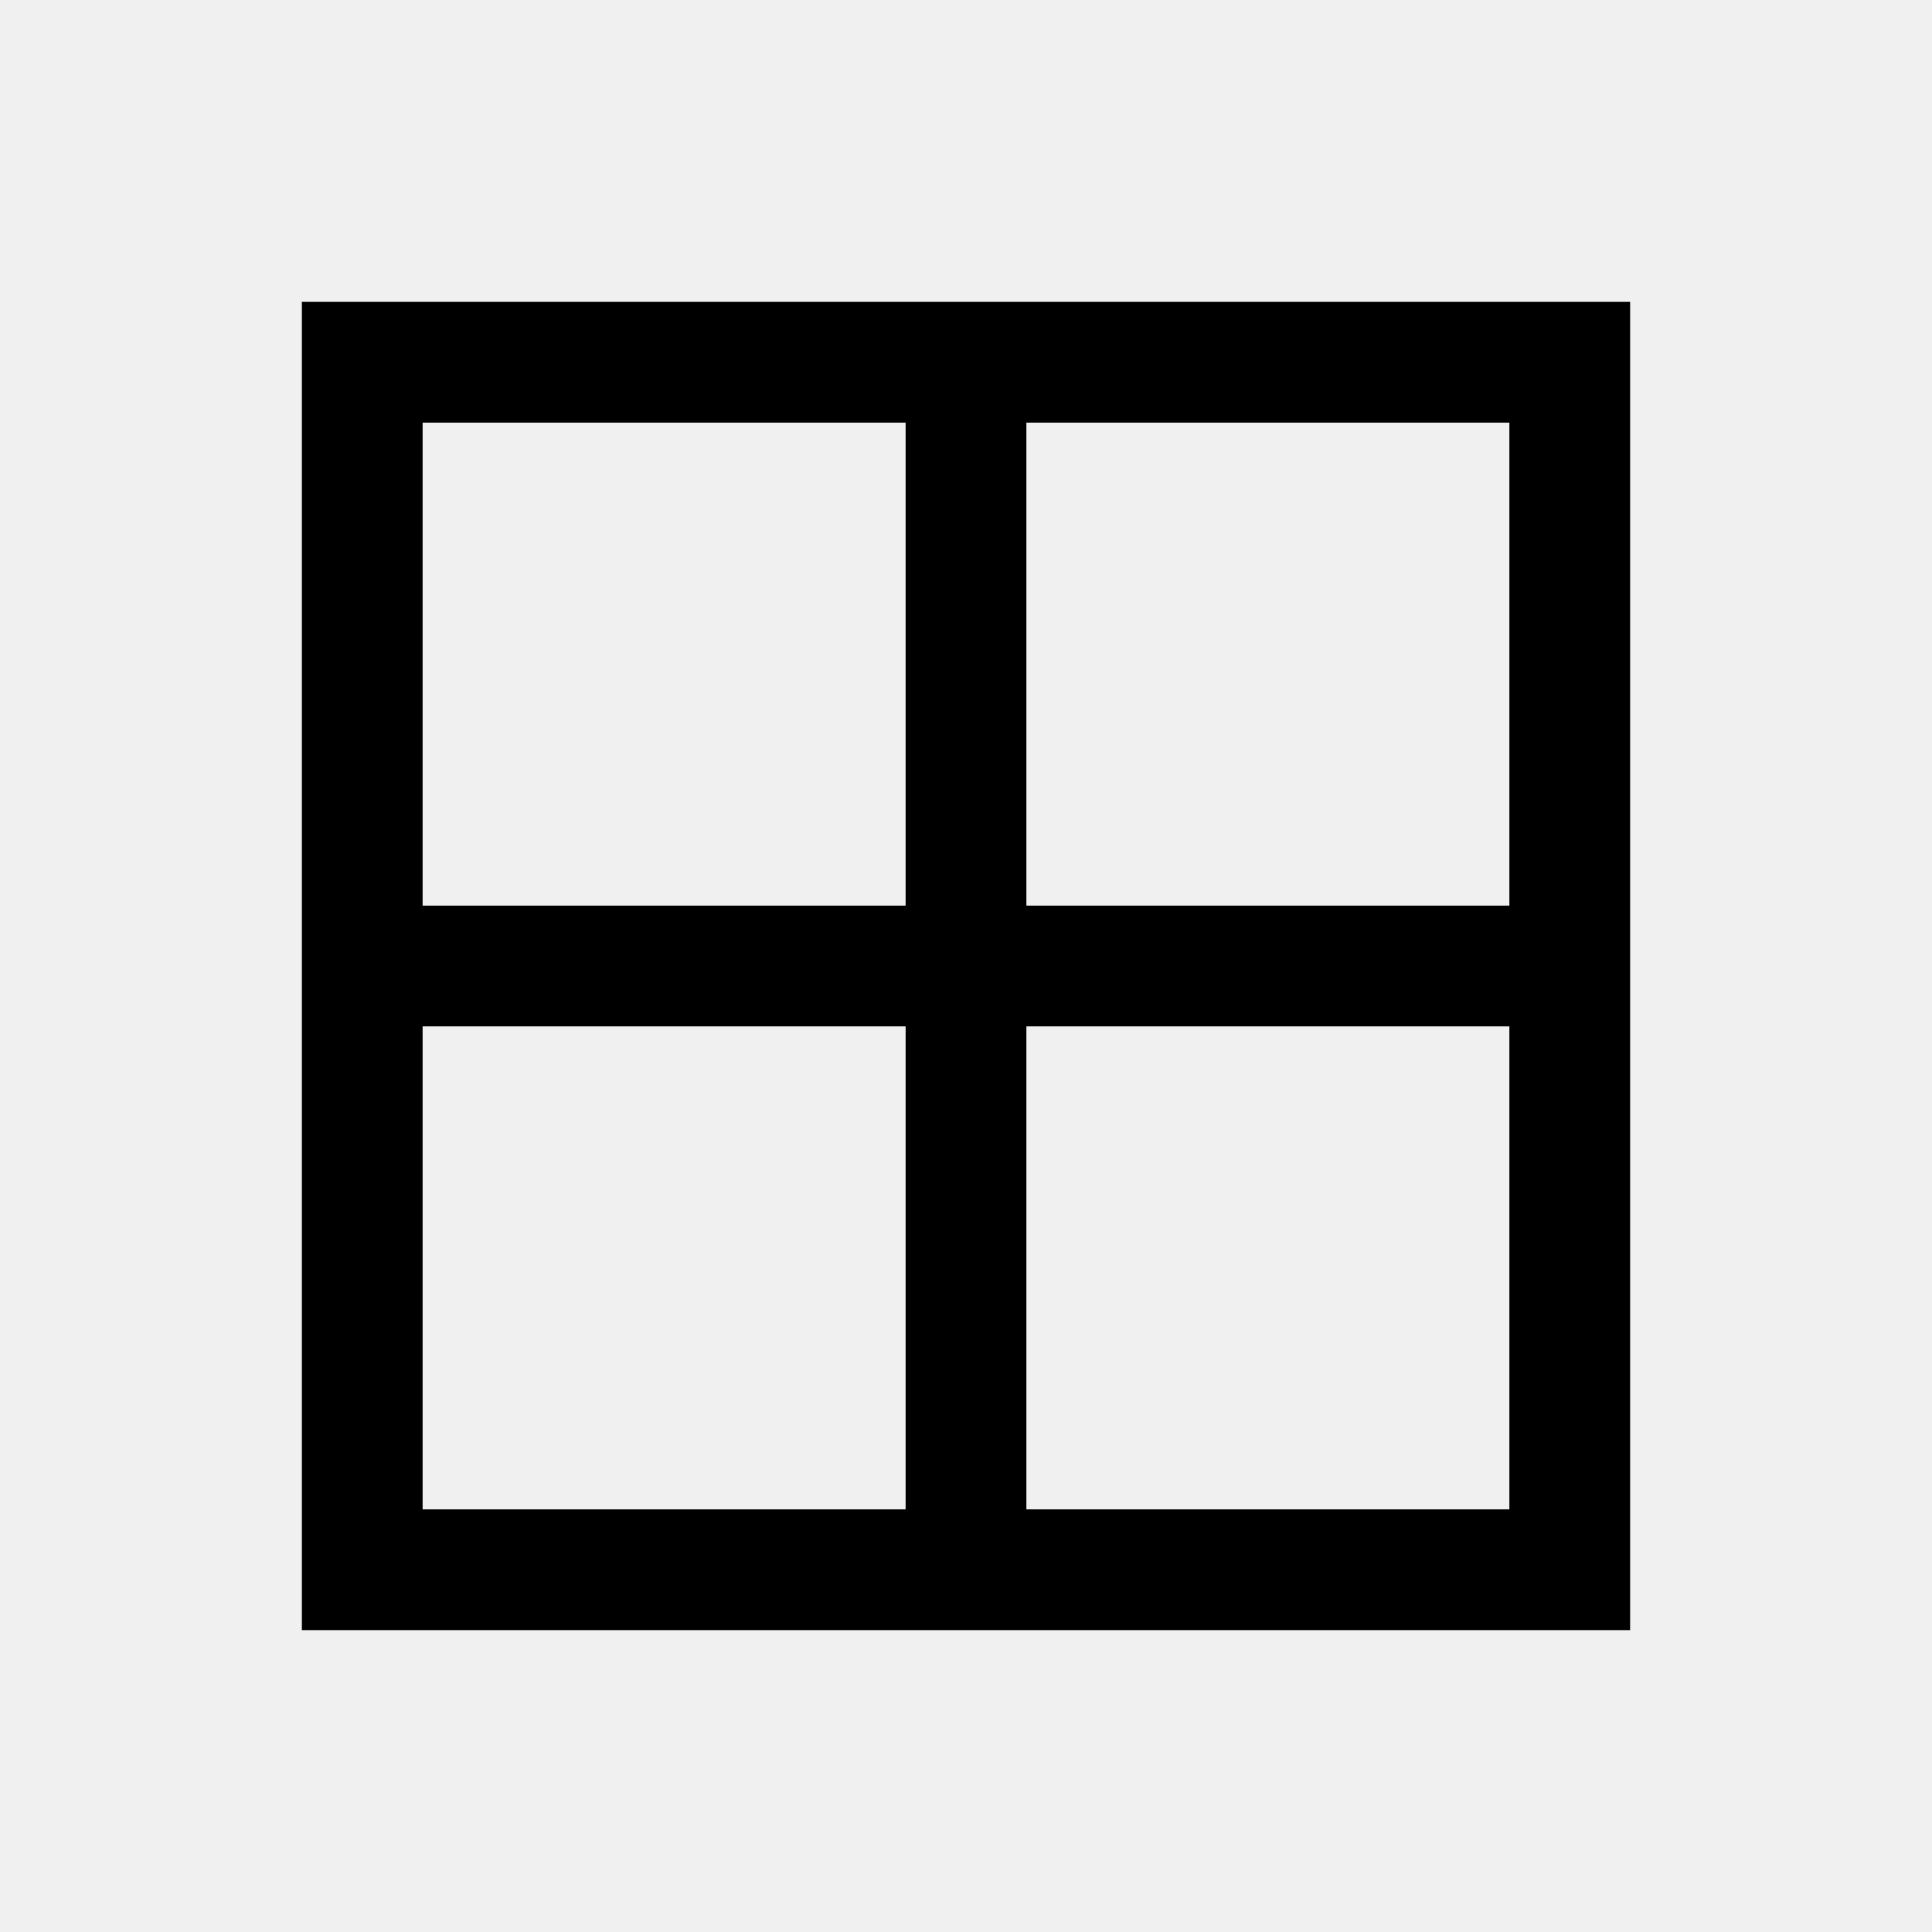
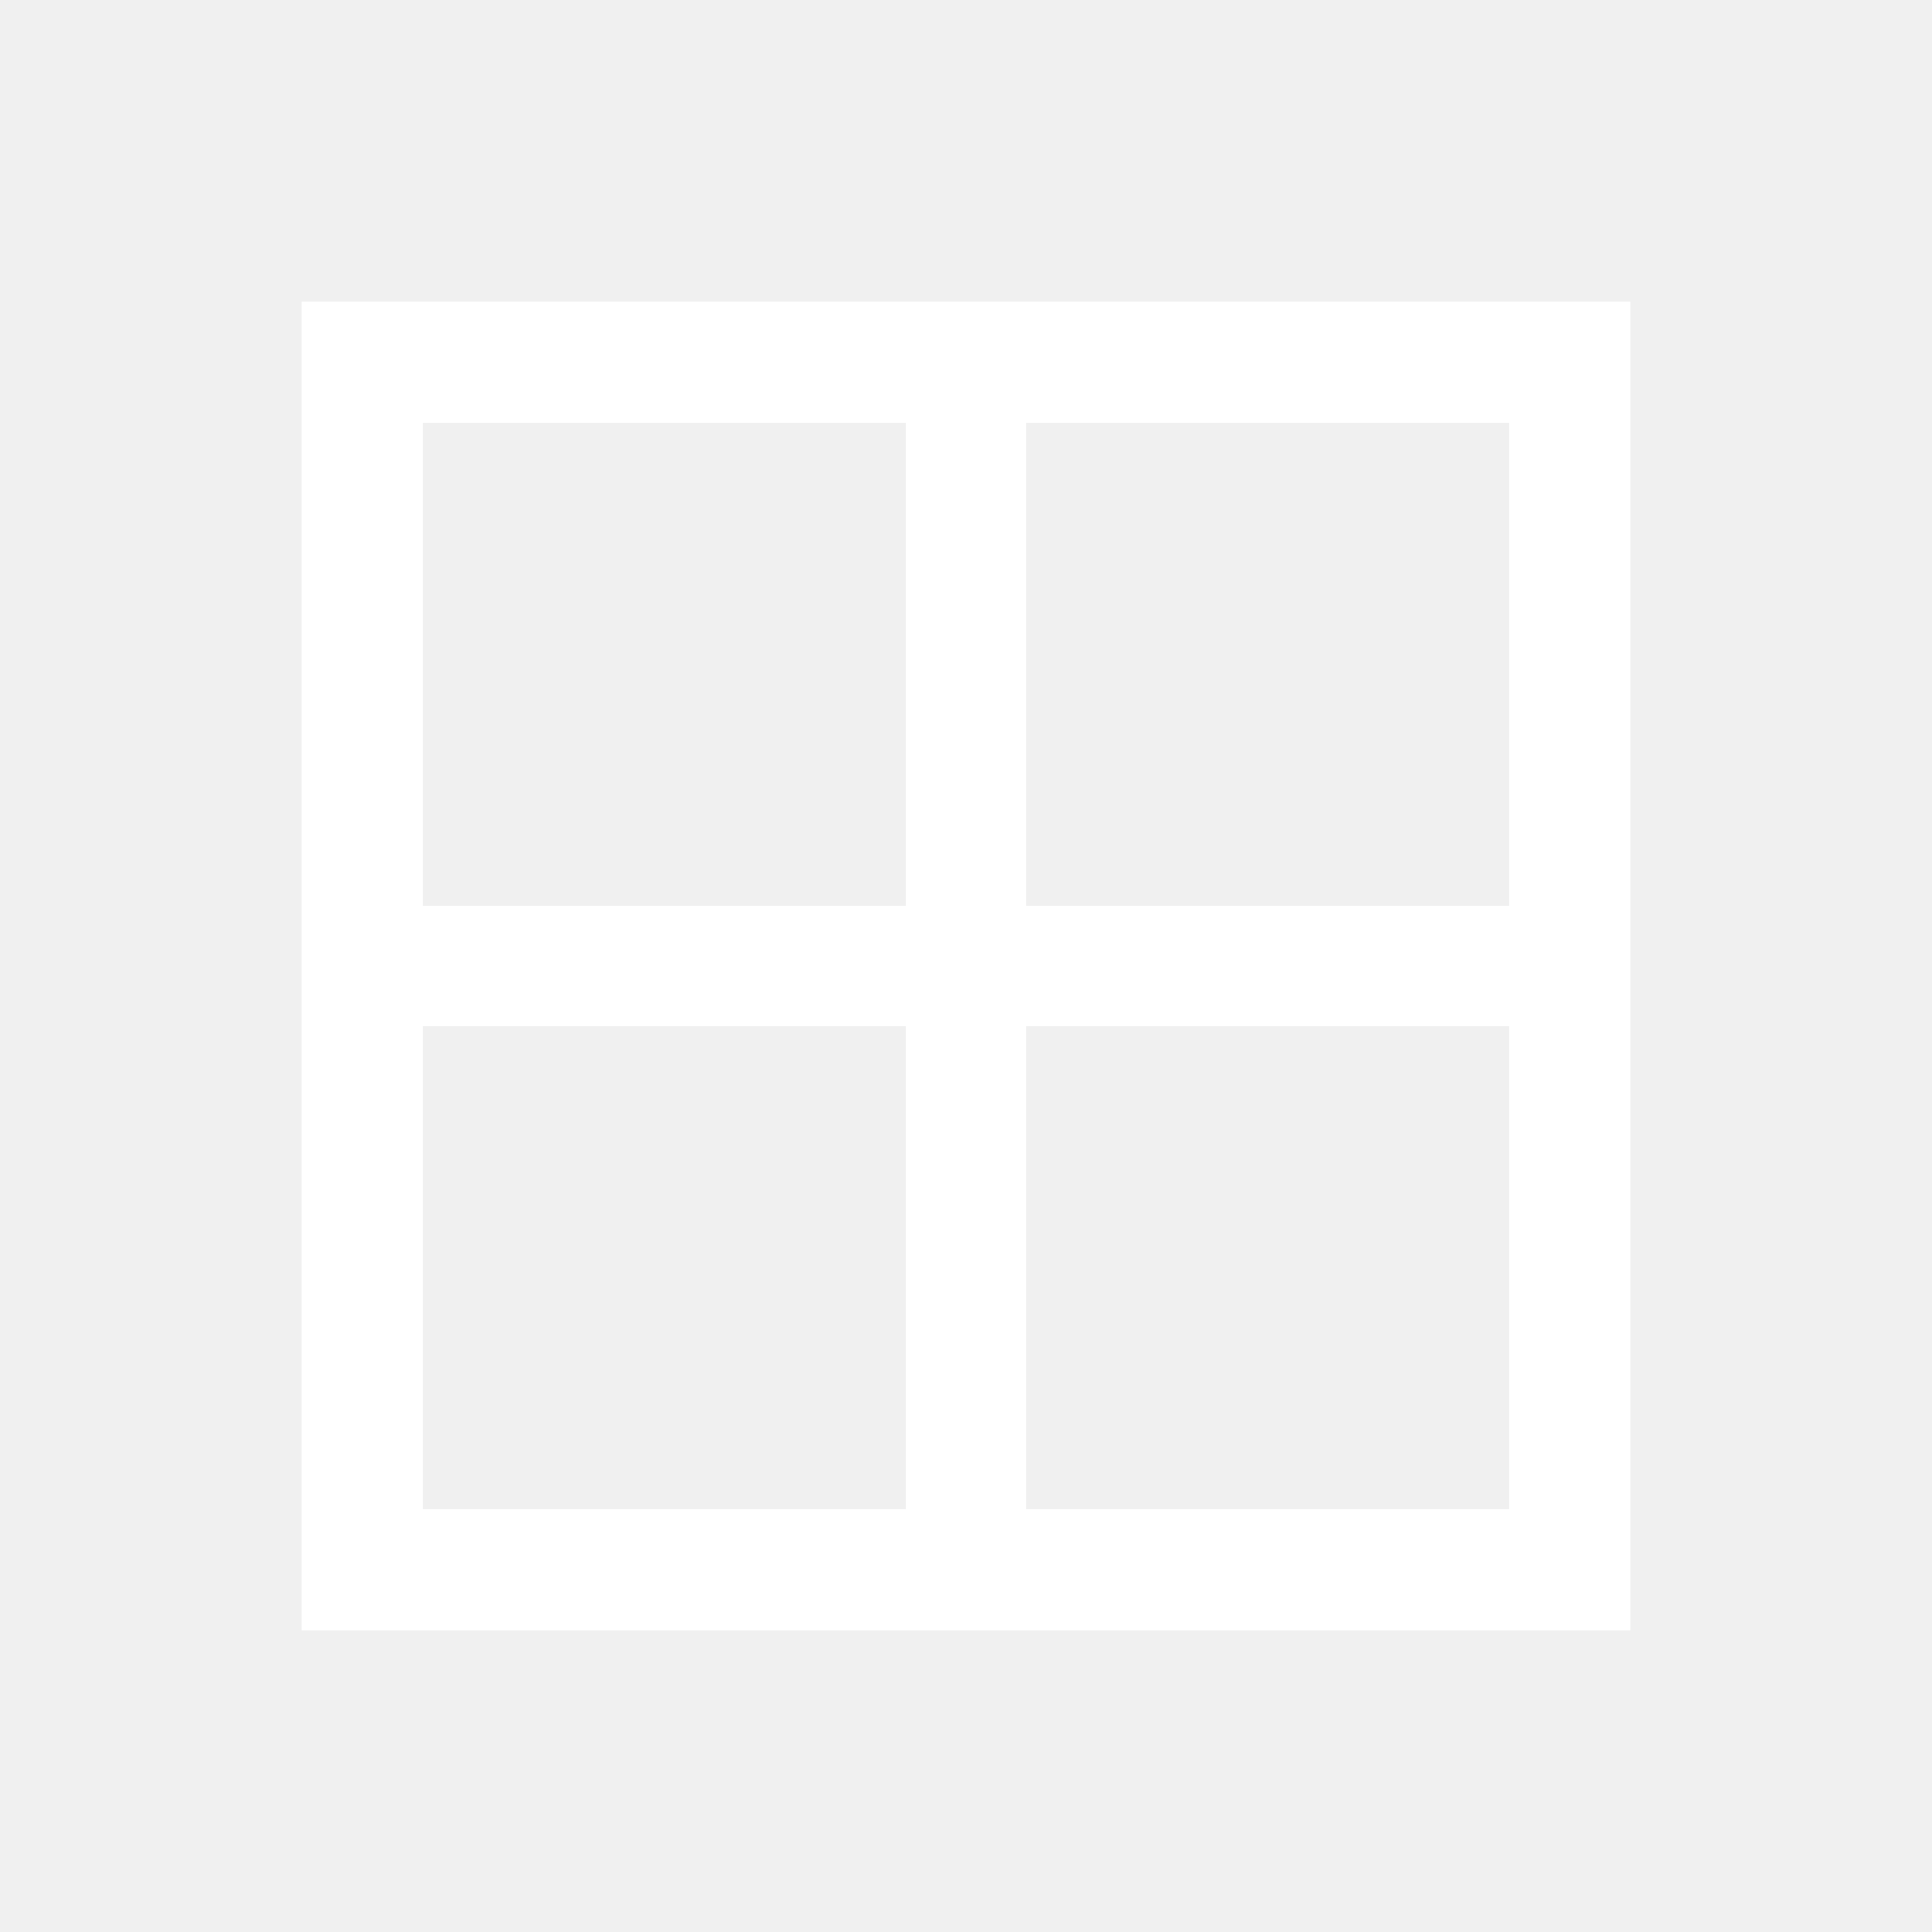
- <svg xmlns="http://www.w3.org/2000/svg" viewBox="0 0 512 512">
+ <svg xmlns="http://www.w3.org/2000/svg" viewBox="0 0 512 512" fill="#fff">
  <path d="M80 80h352v352H80V80zm32 32v128h128V112H112zm160 0v128h128V112H272zM112 272v128h128V272H112zm160 0v128h128V272H272z" />
</svg>
